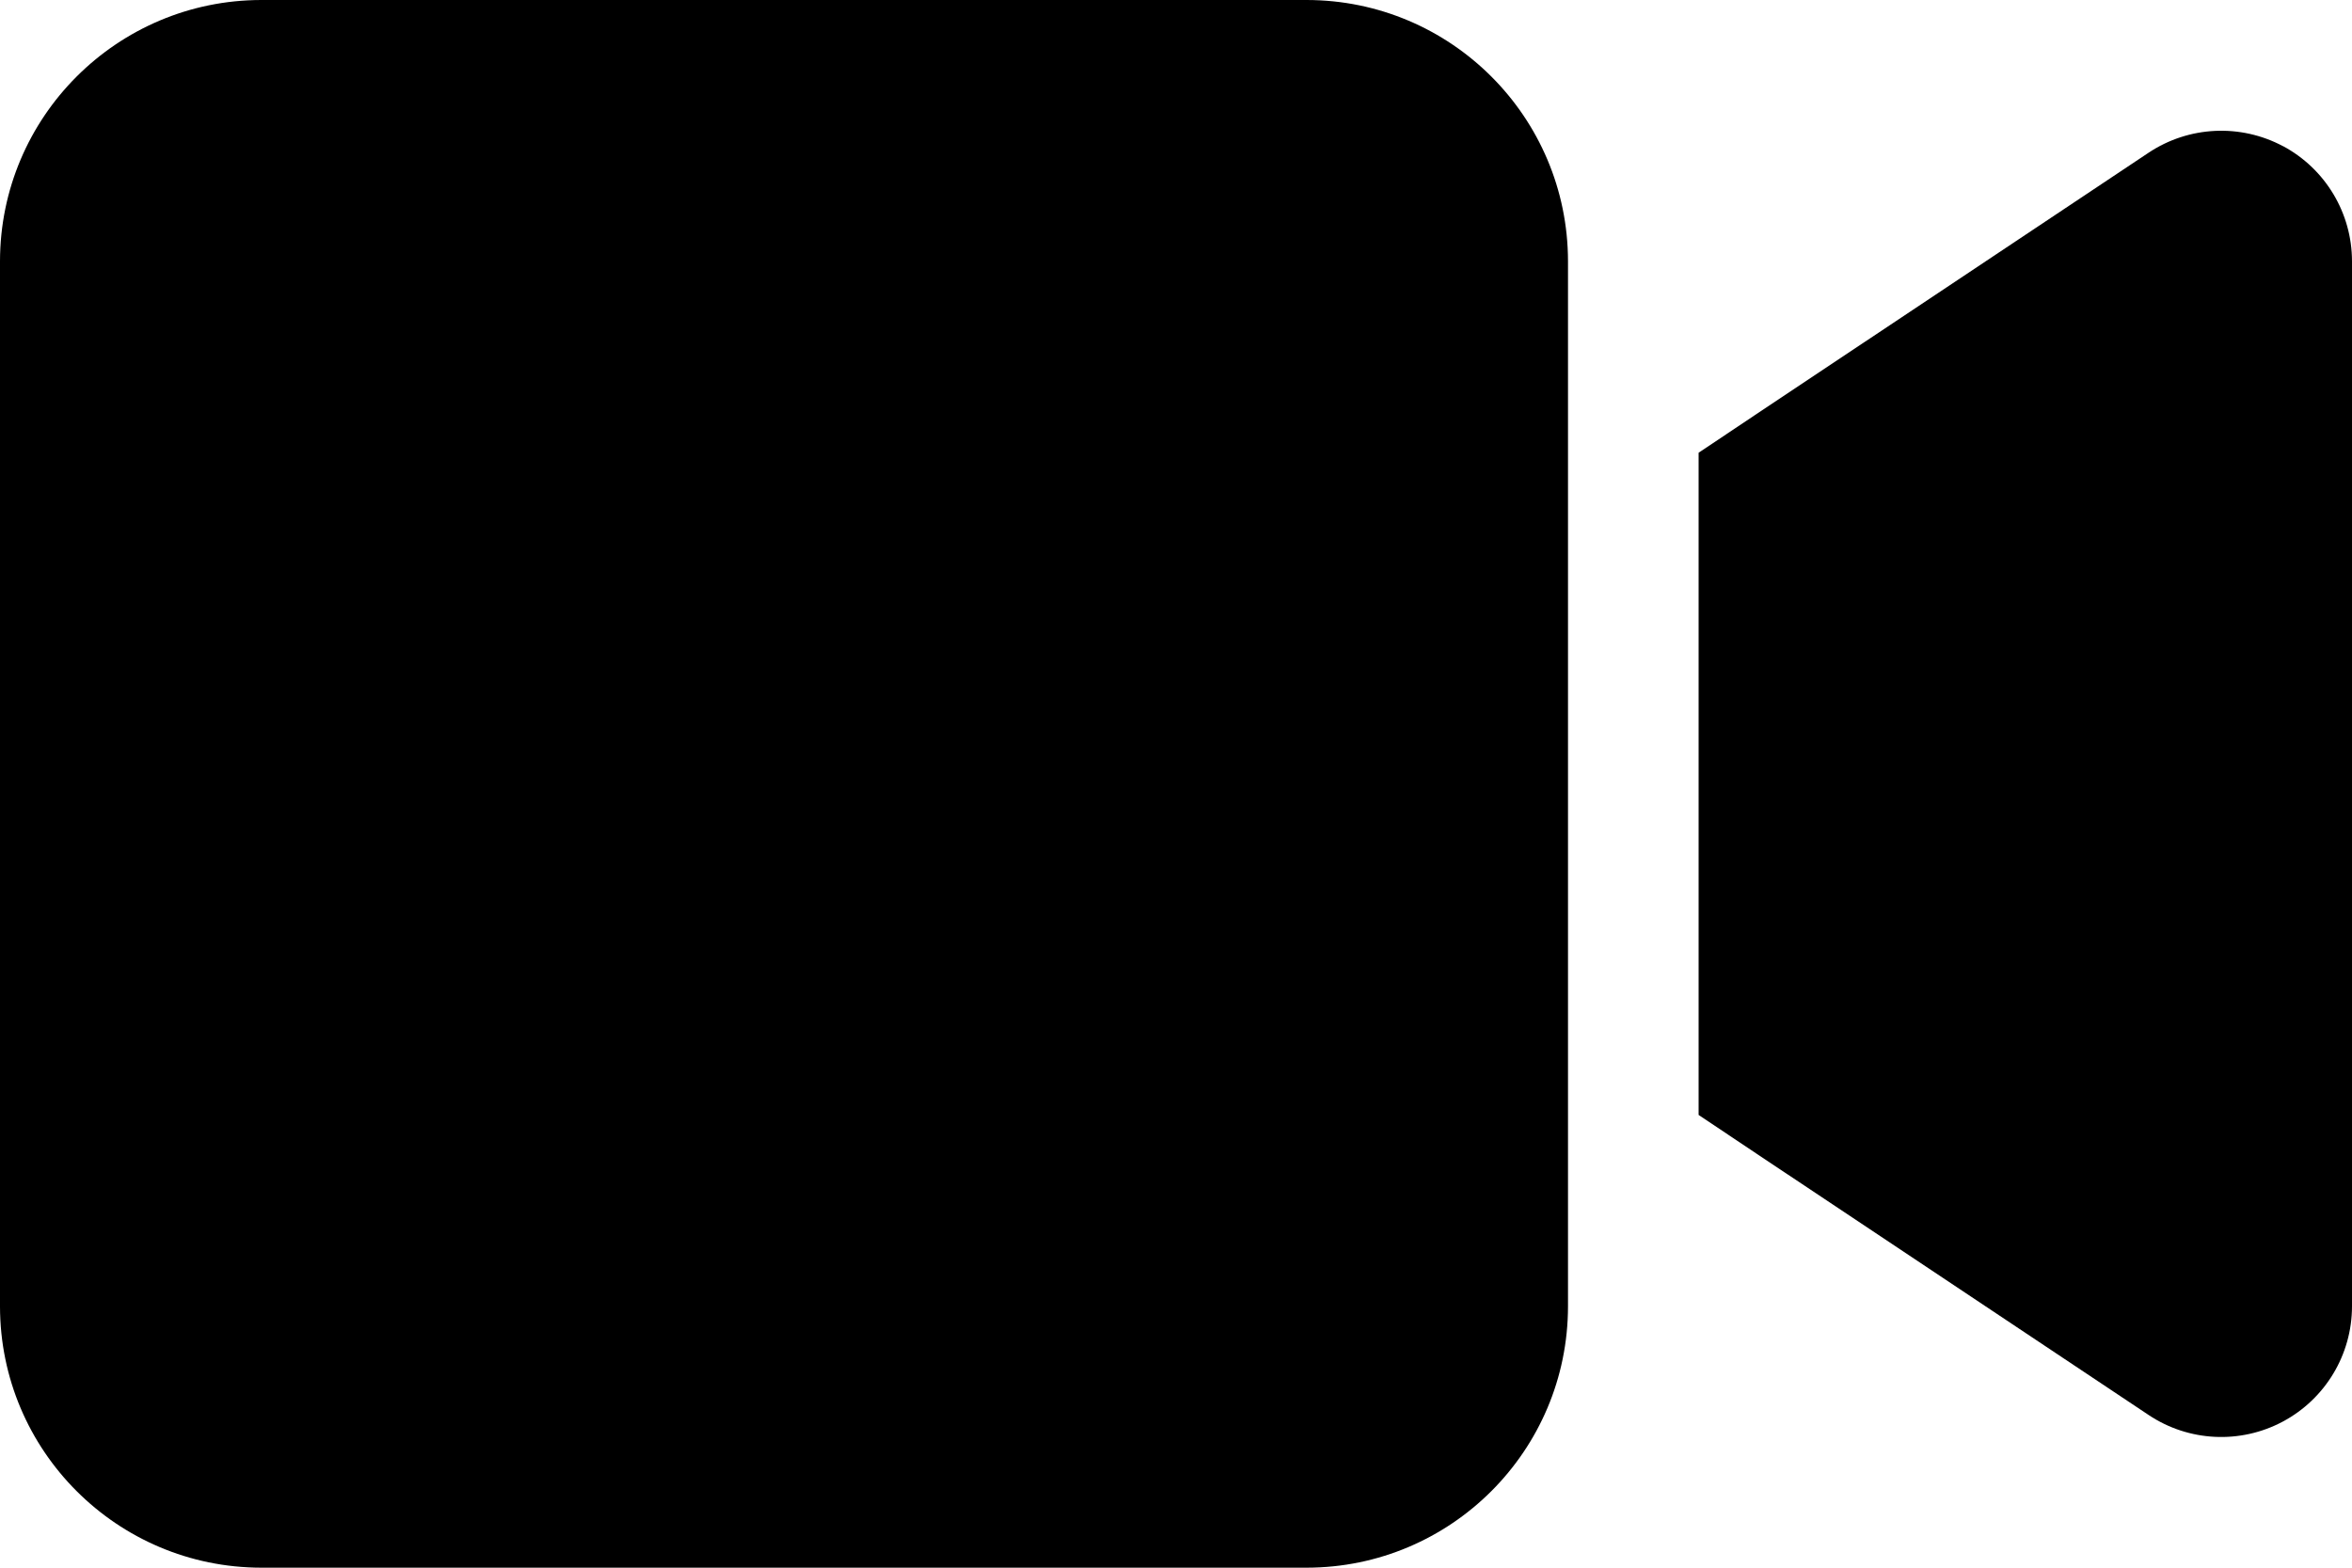
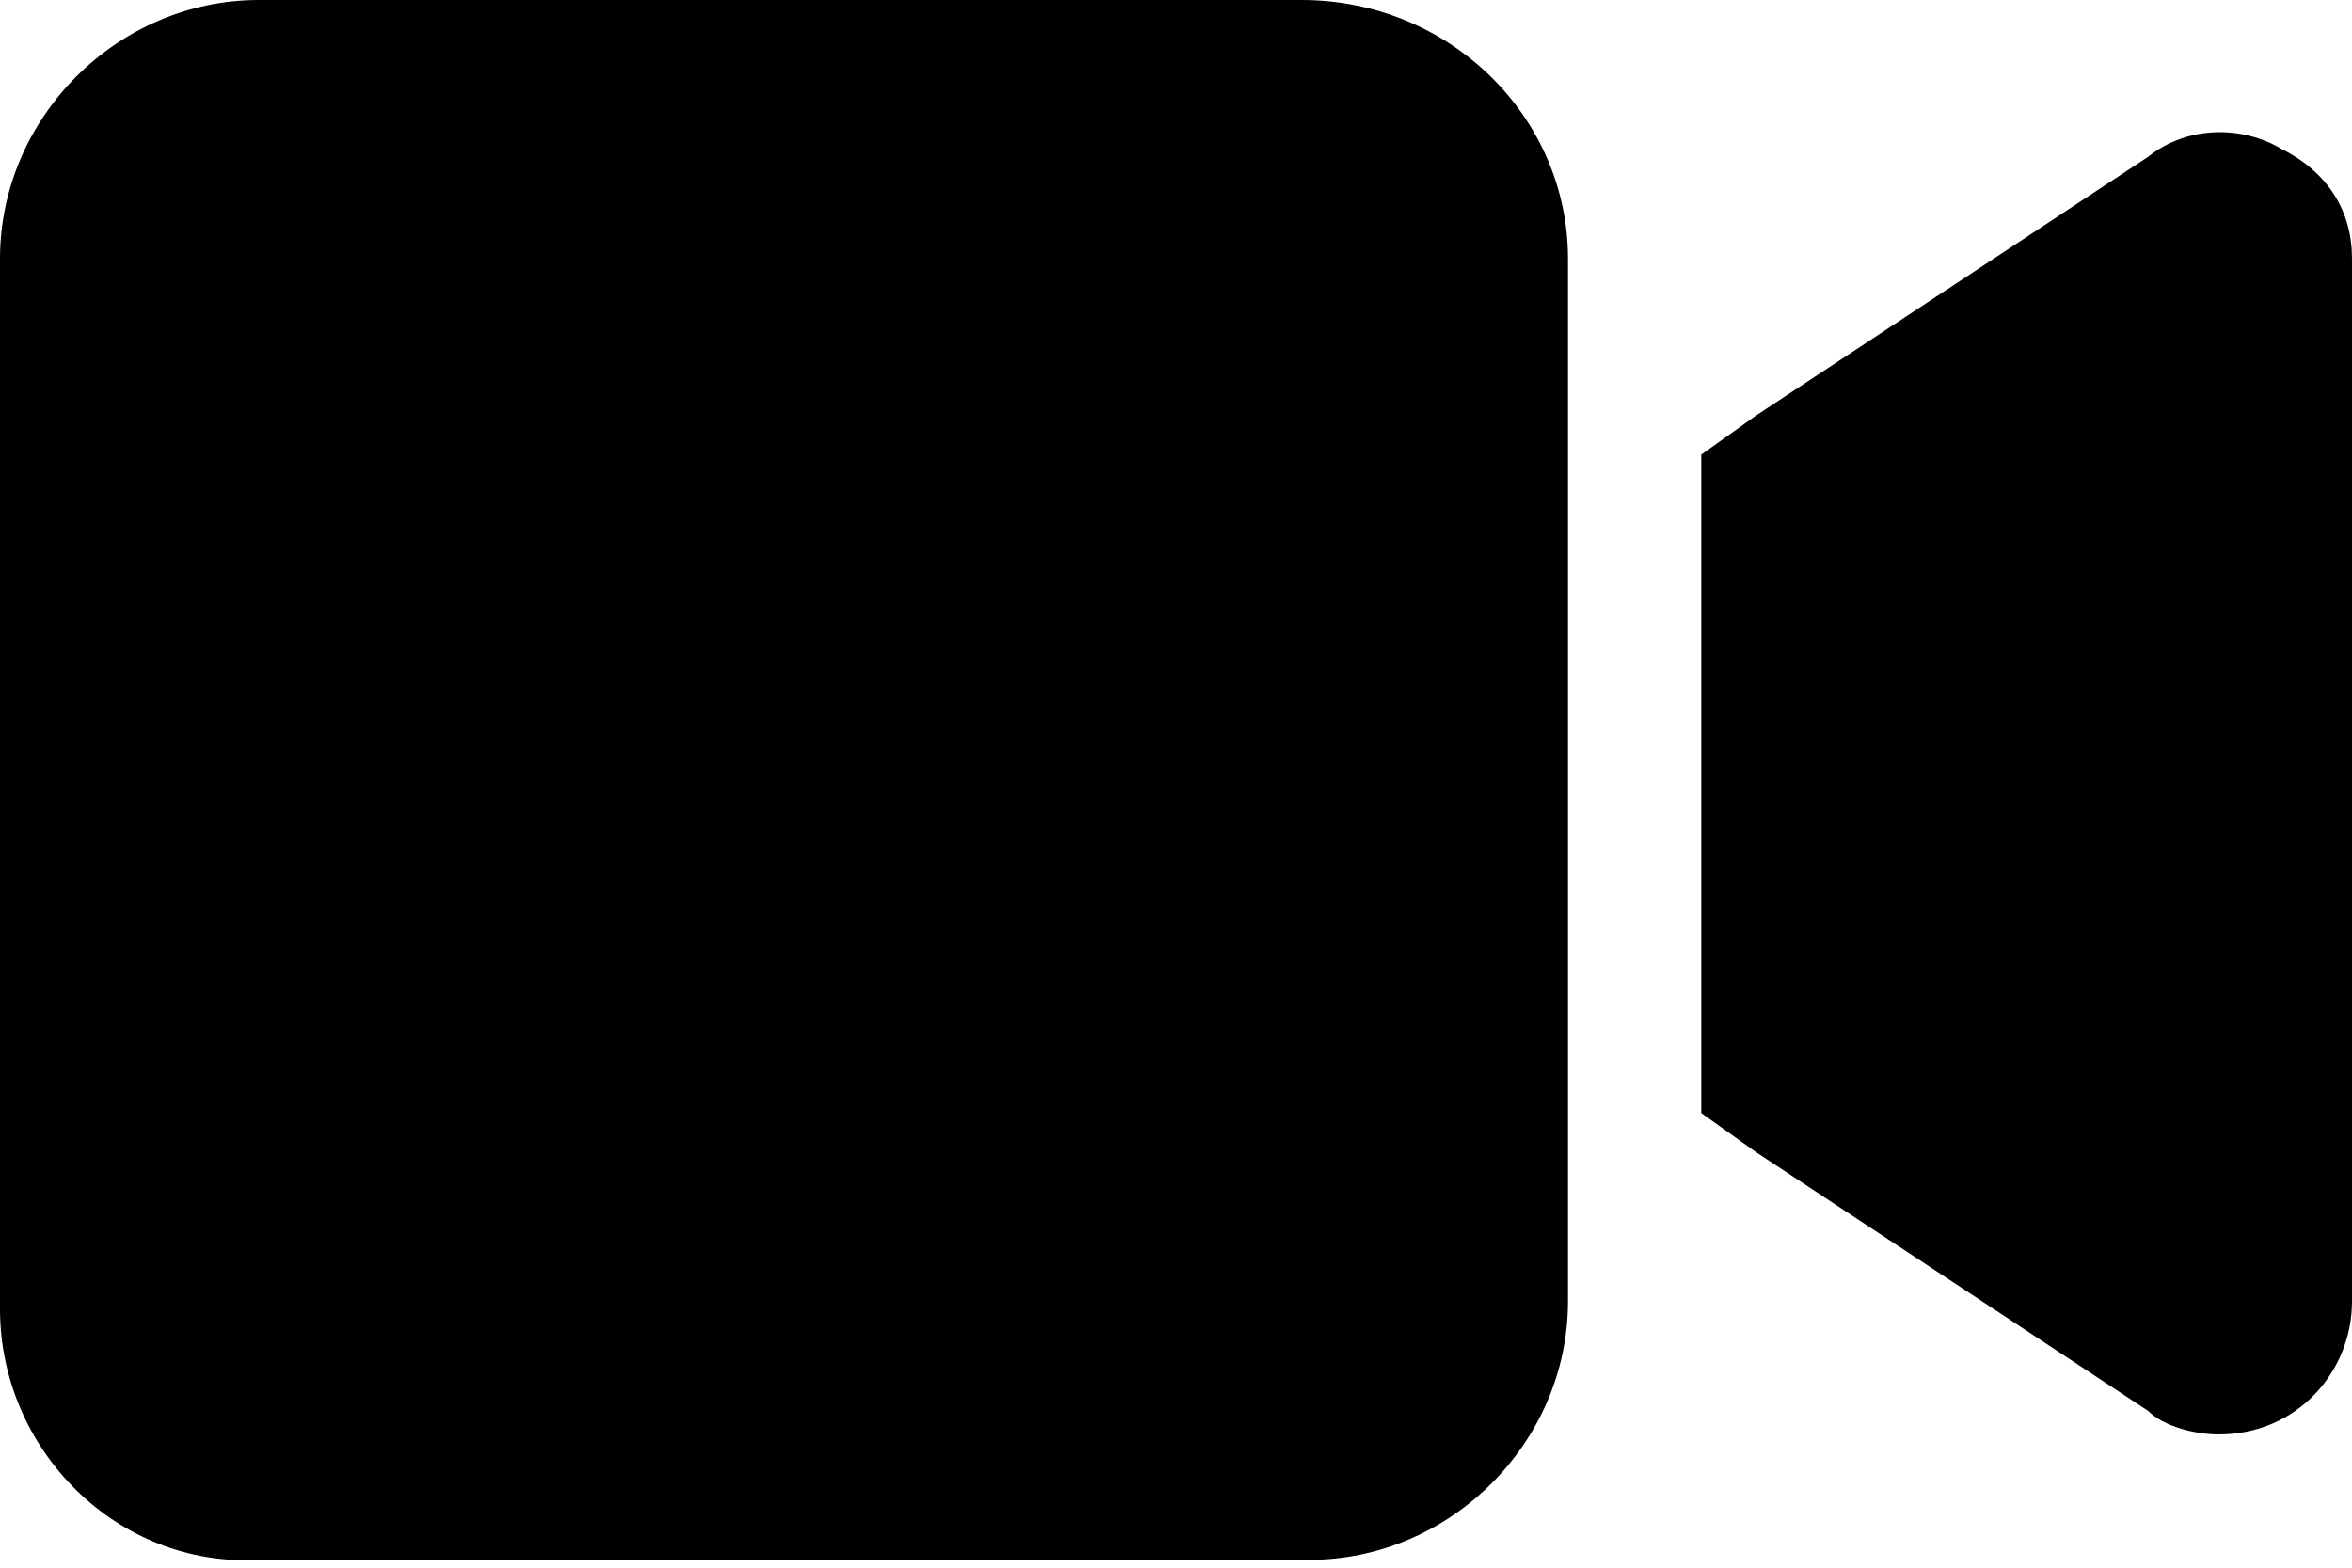
- <svg xmlns="http://www.w3.org/2000/svg" width="30" height="20" viewBox="0 0 30 20">
-   <path id="video" d="M0,67.333A3.336,3.336,0,0,1,3.333,64H16.667A3.336,3.336,0,0,1,20,67.333V80.667A3.336,3.336,0,0,1,16.667,84H3.333A3.336,3.336,0,0,1,0,80.667Zm29.12-1.469A1.668,1.668,0,0,1,30,67.333V80.667a1.668,1.668,0,0,1-2.594,1.385l-5-3.333-.74-.495V69.776l.74-.495,5-3.333a1.673,1.673,0,0,1,1.714-.083Z" transform="translate(0 -64)" />
+ <svg xmlns="http://www.w3.org/2000/svg" version="1.1" id="Capa_1" x="0px" y="0px" viewBox="0 0 30 20" style="enable-background:new 0 0 30 20;" xml:space="preserve">
+   <path id="video" d="M0,3.3C0,1.5,1.5,0,3.3,0h13.3C18.5,0,20,1.5,20,3.3v13.3c0,1.8-1.5,3.3-3.3,3.3H3.3C1.5,20,0,18.5,0,16.7V3.3z   M29.1,1.9C29.7,2.2,30,2.7,30,3.3v13.3c0,0.9-0.7,1.7-1.7,1.7c-0.3,0-0.7-0.1-0.9-0.3l-5-3.3l-0.7-0.5V5.8l0.7-0.5l5-3.3  C27.9,1.6,28.6,1.6,29.1,1.9L29.1,1.9z" />
</svg>
